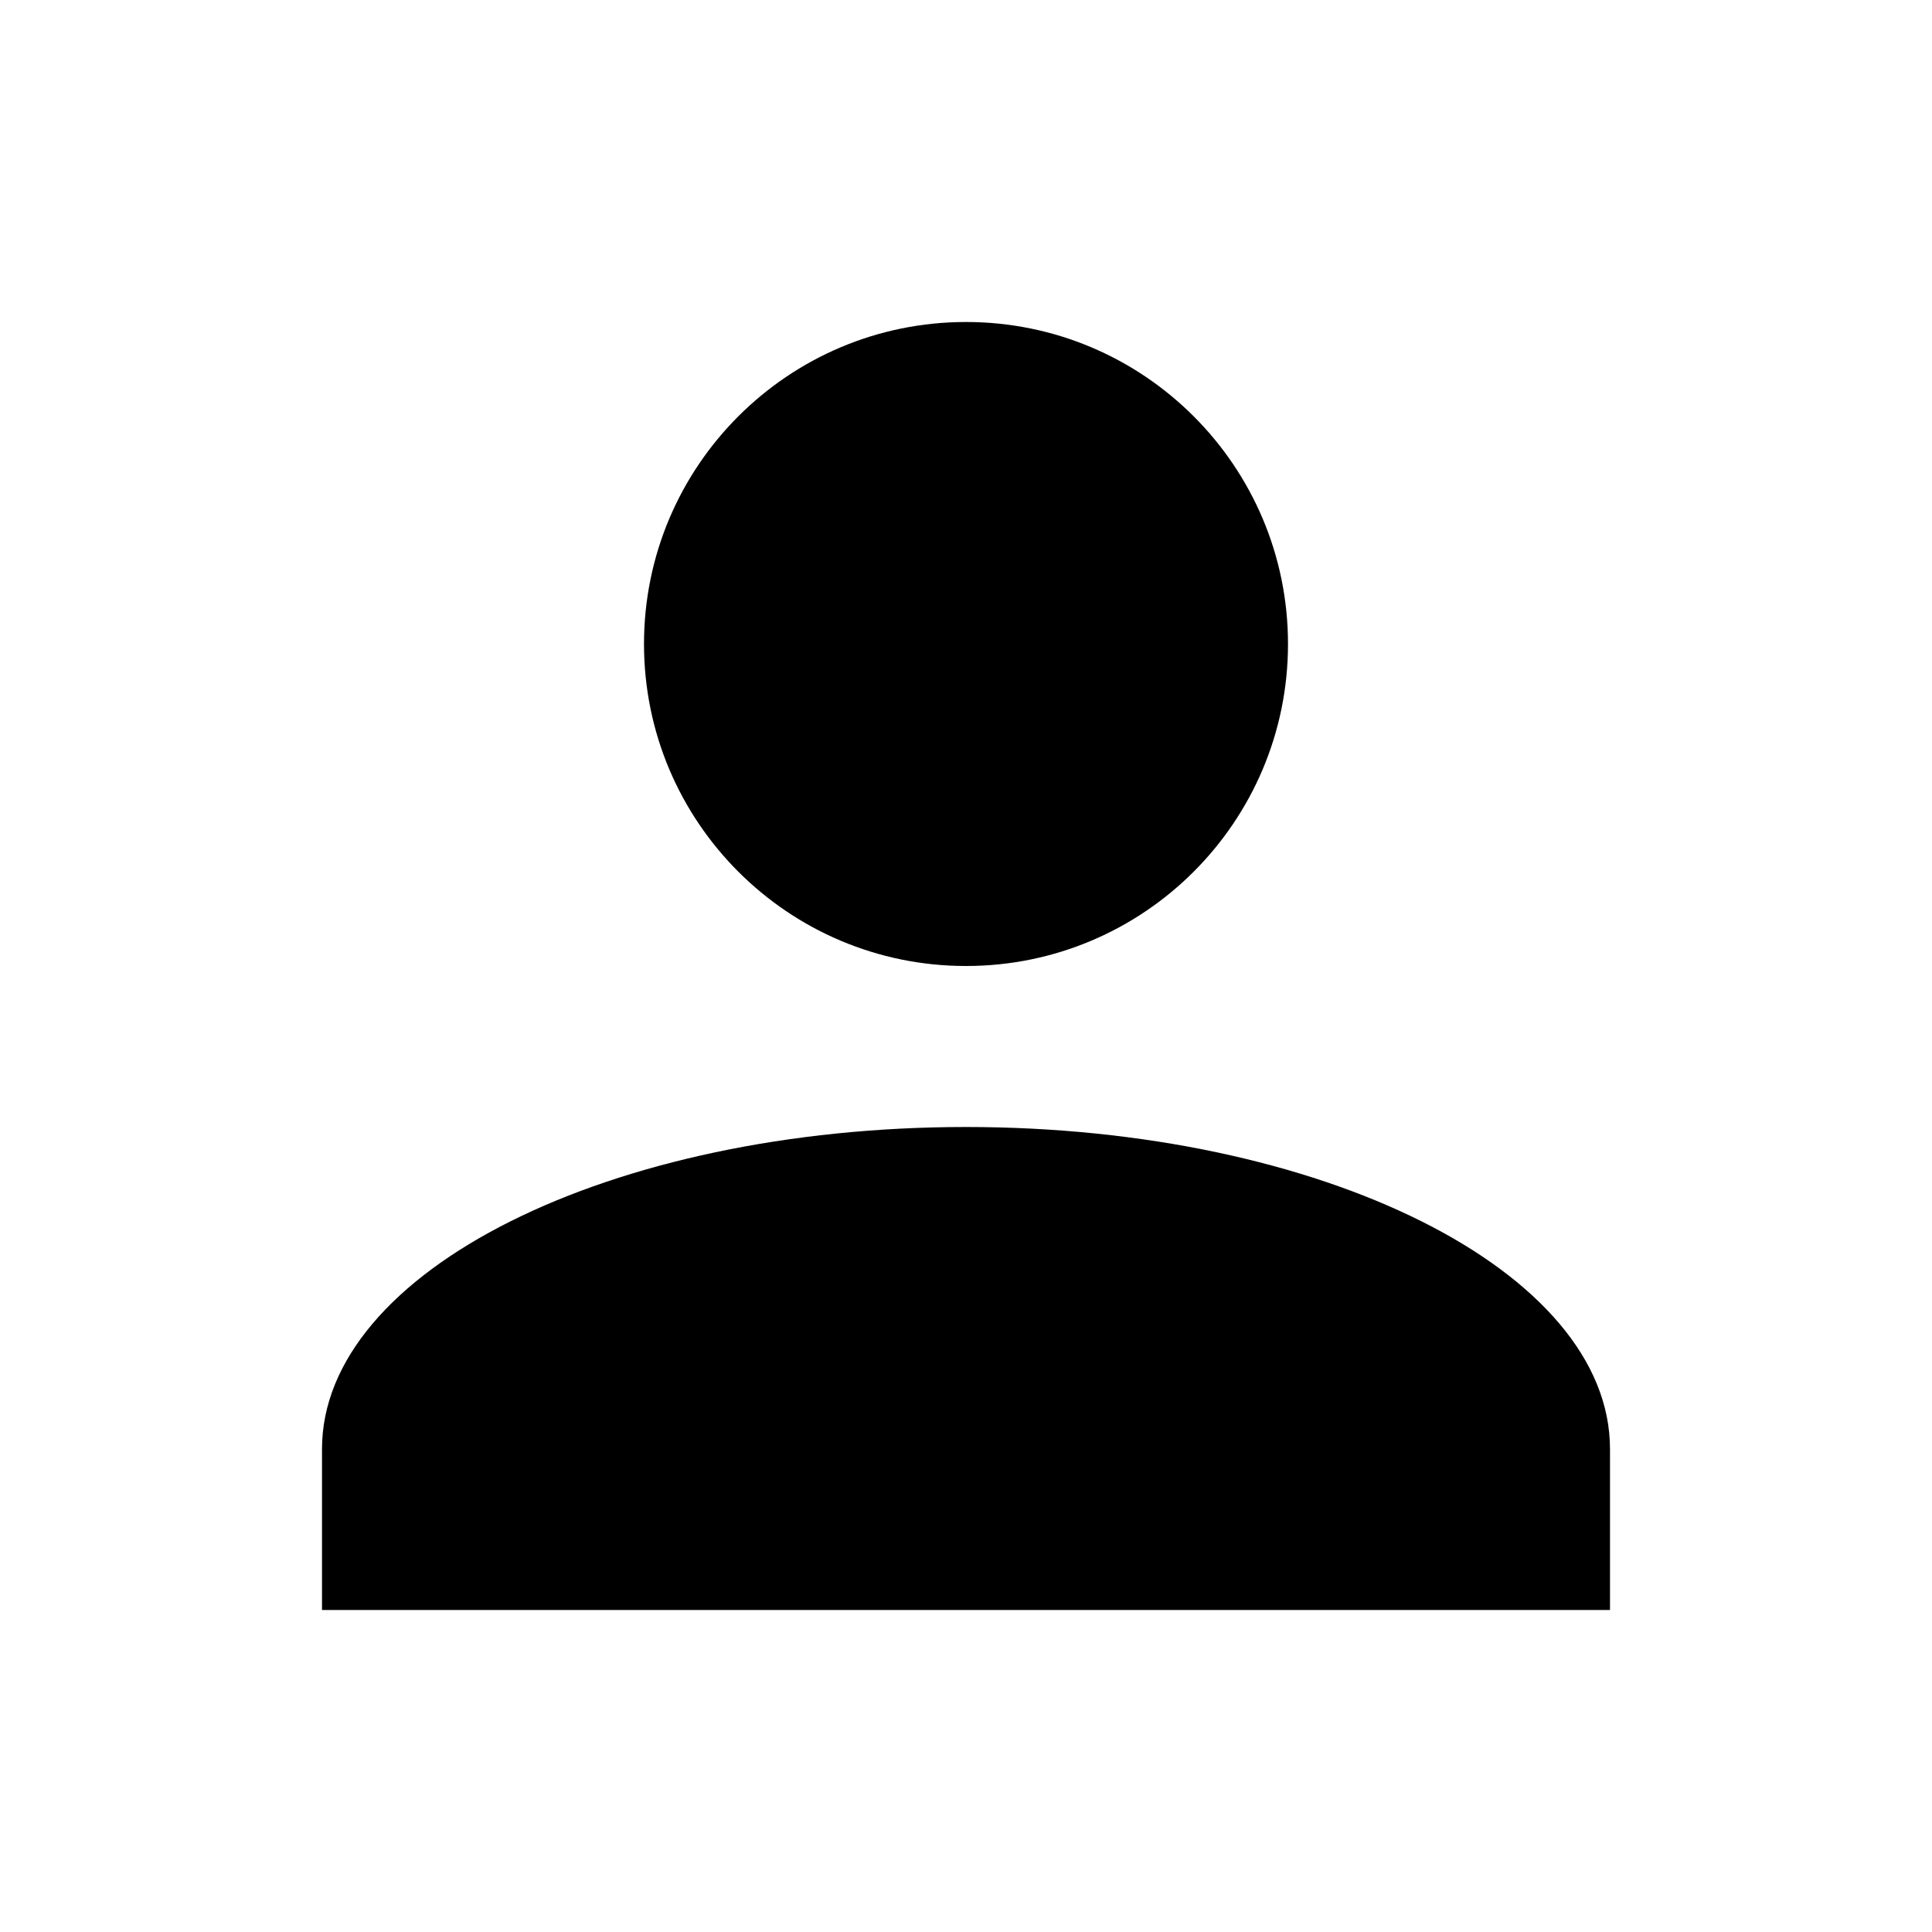
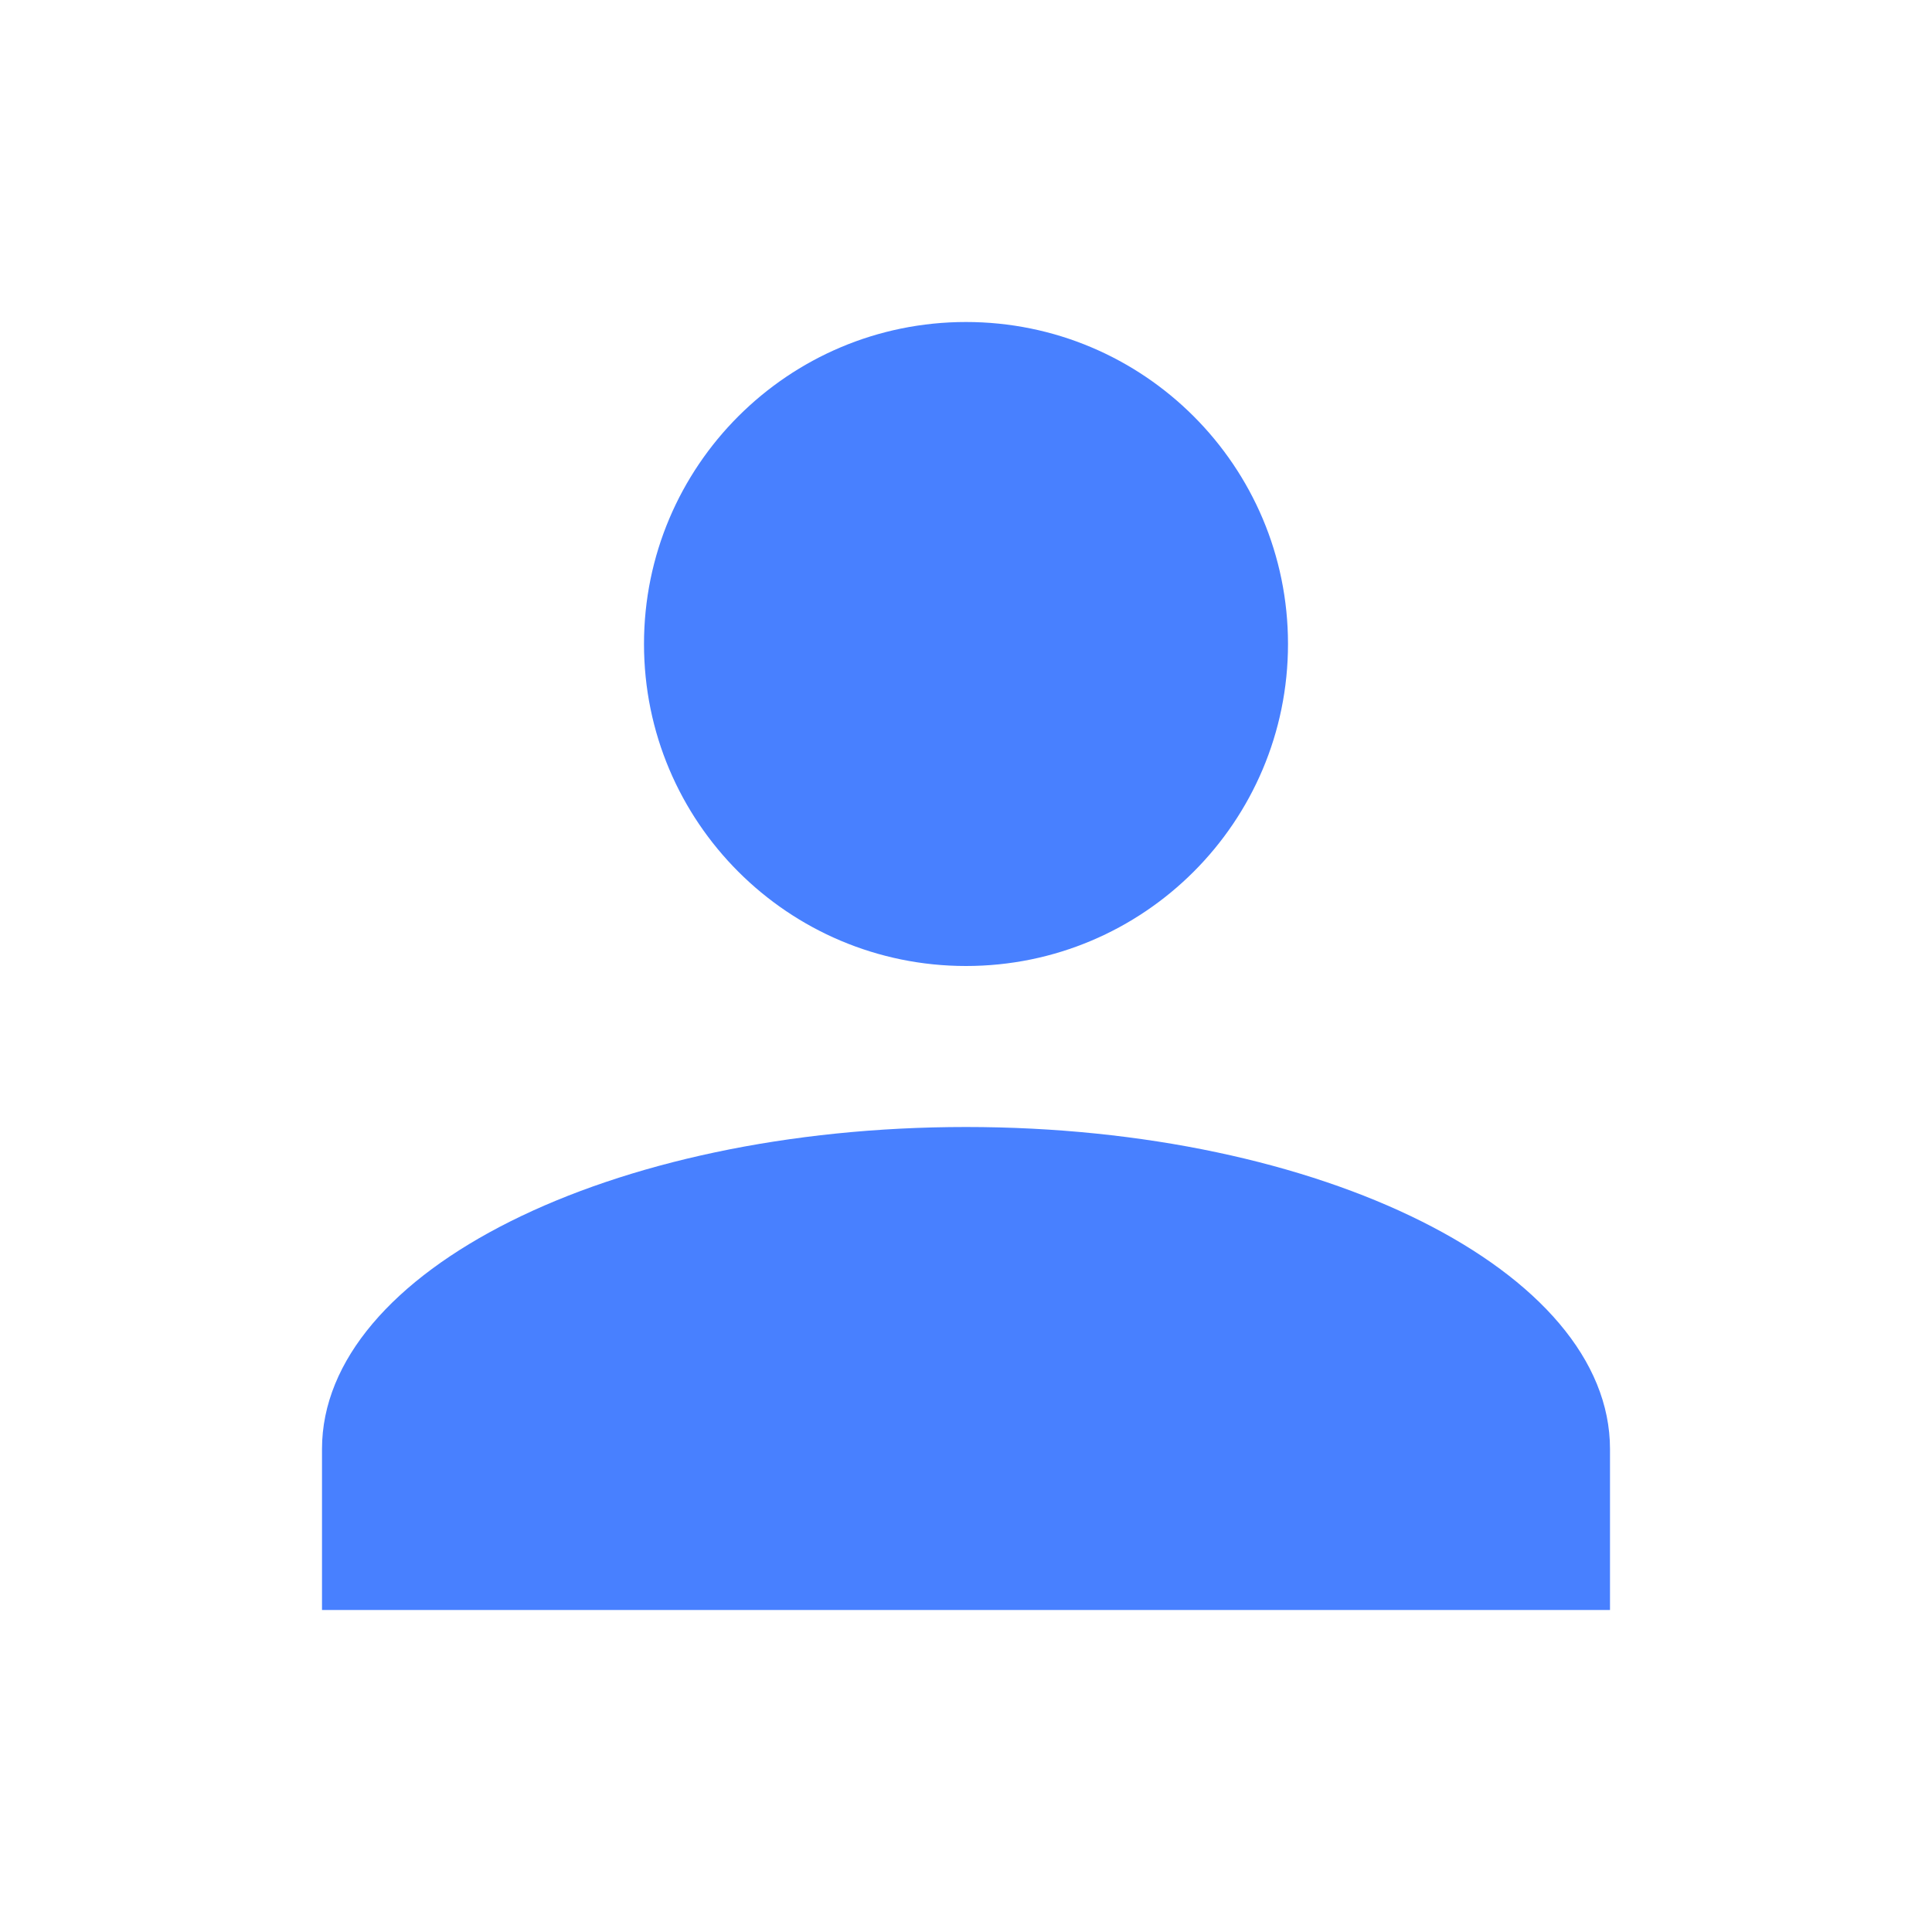
<svg xmlns="http://www.w3.org/2000/svg" viewBox="0 0 24 24">
-   <path fill="currentColor" d="M12 4a4 4 0 0 1 4 4a4 4 0 0 1-4 4a4 4 0 0 1-4-4a4 4 0 0 1 4-4m0 10c4.42 0 8 1.79 8 4v2H4v-2c0-2.21 3.58-4 8-4" />
+   <path fill="#4880ff" d="M12 4a4 4 0 0 1 4 4a4 4 0 0 1-4 4a4 4 0 0 1-4-4a4 4 0 0 1 4-4m0 10c4.42 0 8 1.79 8 4v2H4v-2c0-2.21 3.58-4 8-4" />
</svg>
